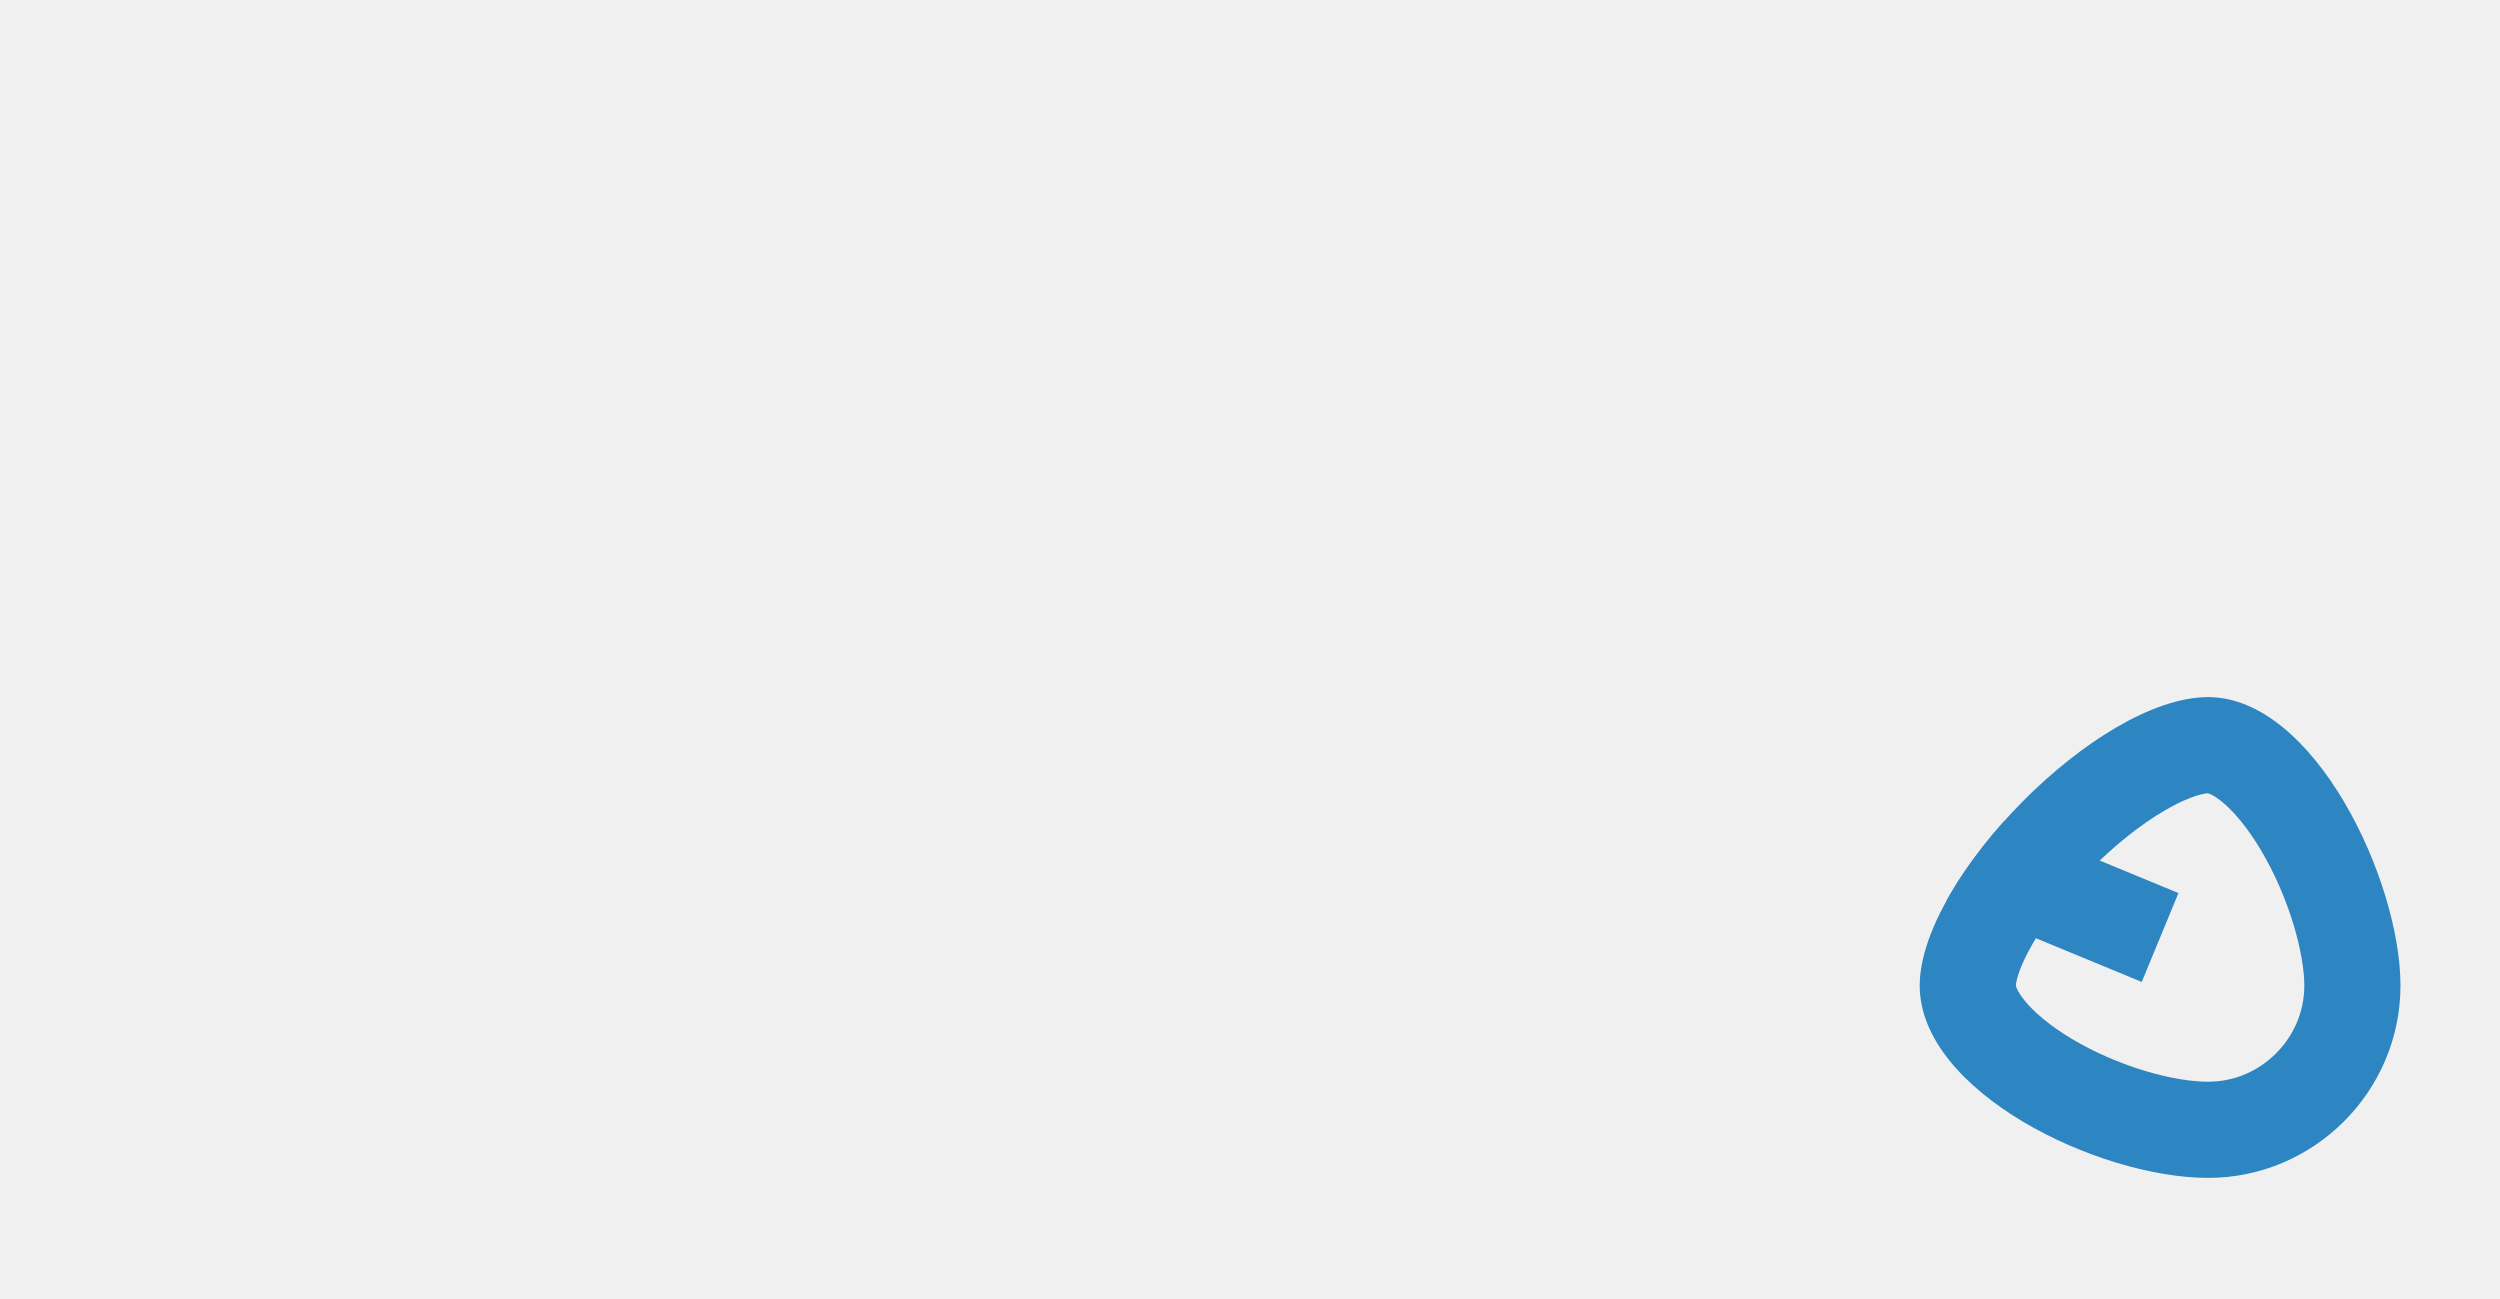
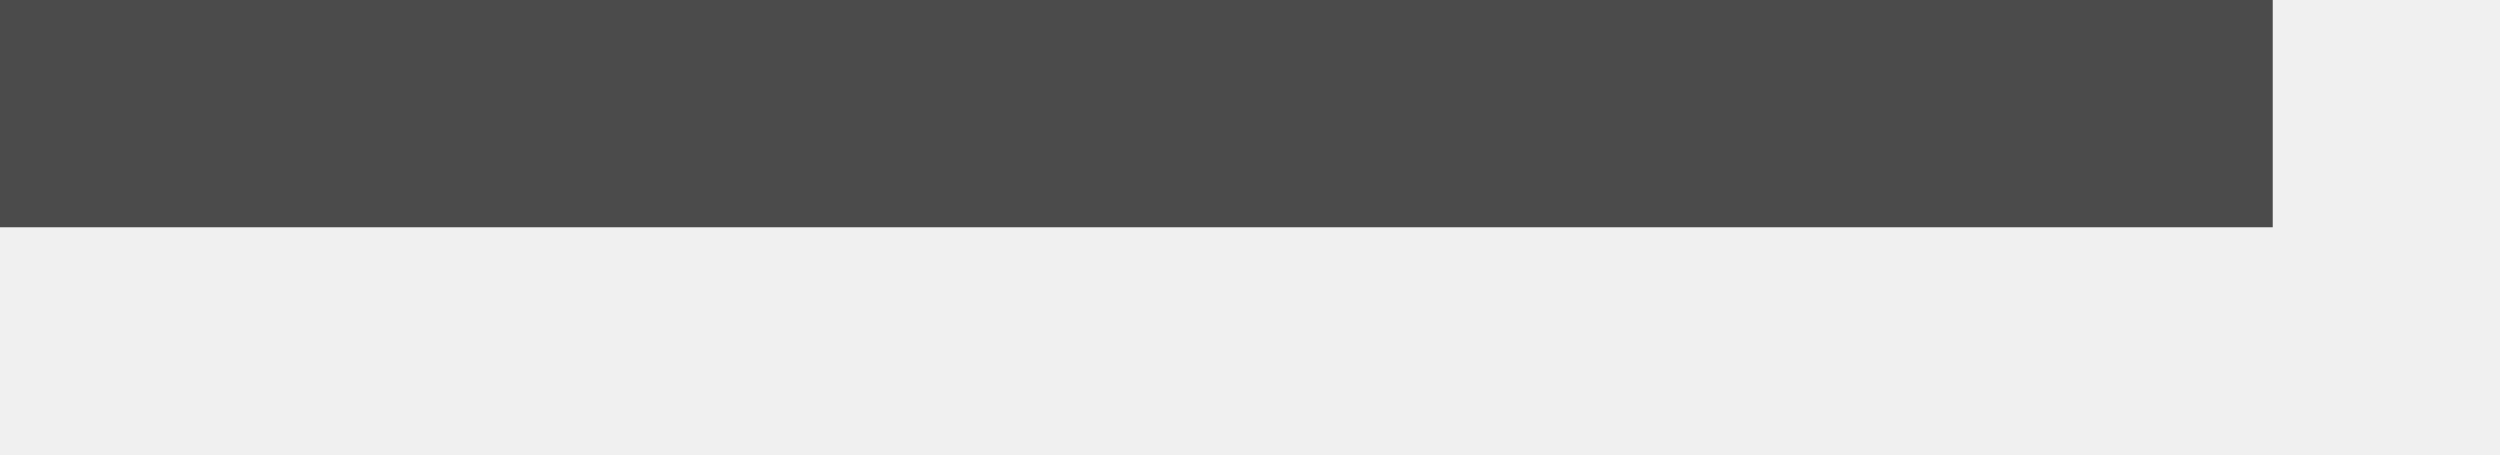
- <svg xmlns="http://www.w3.org/2000/svg" version="1.1" width="52px" height="27px">
-   <defs>
-     <mask fill="white" id="clip589">
-       <path d="M 44.93 13.5  C 47.13 13.5  48.93 17.3  48.93 19.5  C 48.93 21.7  47.13 23.5  44.93 23.5  C 42.63 23.5  38.93 21.7  38.93 19.5  C 38.93 17.3  42.63 13.5  44.93 13.5  Z " fill-rule="evenodd" />
-     </mask>
-   </defs>
-   <g transform="matrix(1 0 0 1 -1007 -12602 )">
-     <path d="M 44.93 13.5  C 47.13 13.5  48.93 17.3  48.93 19.5  C 48.93 21.7  47.13 23.5  44.93 23.5  C 42.63 23.5  38.93 21.7  38.93 19.5  C 38.93 17.3  42.63 13.5  44.93 13.5  Z " fill-rule="nonzero" fill="#ffffff" stroke="none" fill-opacity="0" transform="matrix(1 0 0 1 1008 12603 )" />
-     <path d="M 44.93 13.5  C 47.13 13.5  48.93 17.3  48.93 19.5  C 48.93 21.7  47.13 23.5  44.93 23.5  C 42.63 23.5  38.93 21.7  38.93 19.5  C 38.93 17.3  42.63 13.5  44.93 13.5  Z " stroke-width="4" stroke="#2d85c1" fill="none" transform="matrix(1 0 0 1 1008 12603 )" mask="url(#clip589)" />
-     <path d="M 0.83 0.7  L 43.93 18.5  " stroke-width="2" stroke="#2d85c1" fill="none" transform="matrix(1 0 0 1 1008 12603 )" mask="url(#clip589)" />
+ <svg xmlns="http://www.w3.org/2000/svg" version="1.1" width="11px" height="2px">
+   <g transform="matrix(1 0 0 1 -197 -11910 )">
+     <path d="M 0 0.5  L 10 0.5  " stroke-width="1" stroke="#4b4b4b" fill="none" transform="matrix(1 0 0 1 197 11910 )" />
  </g>
</svg>
